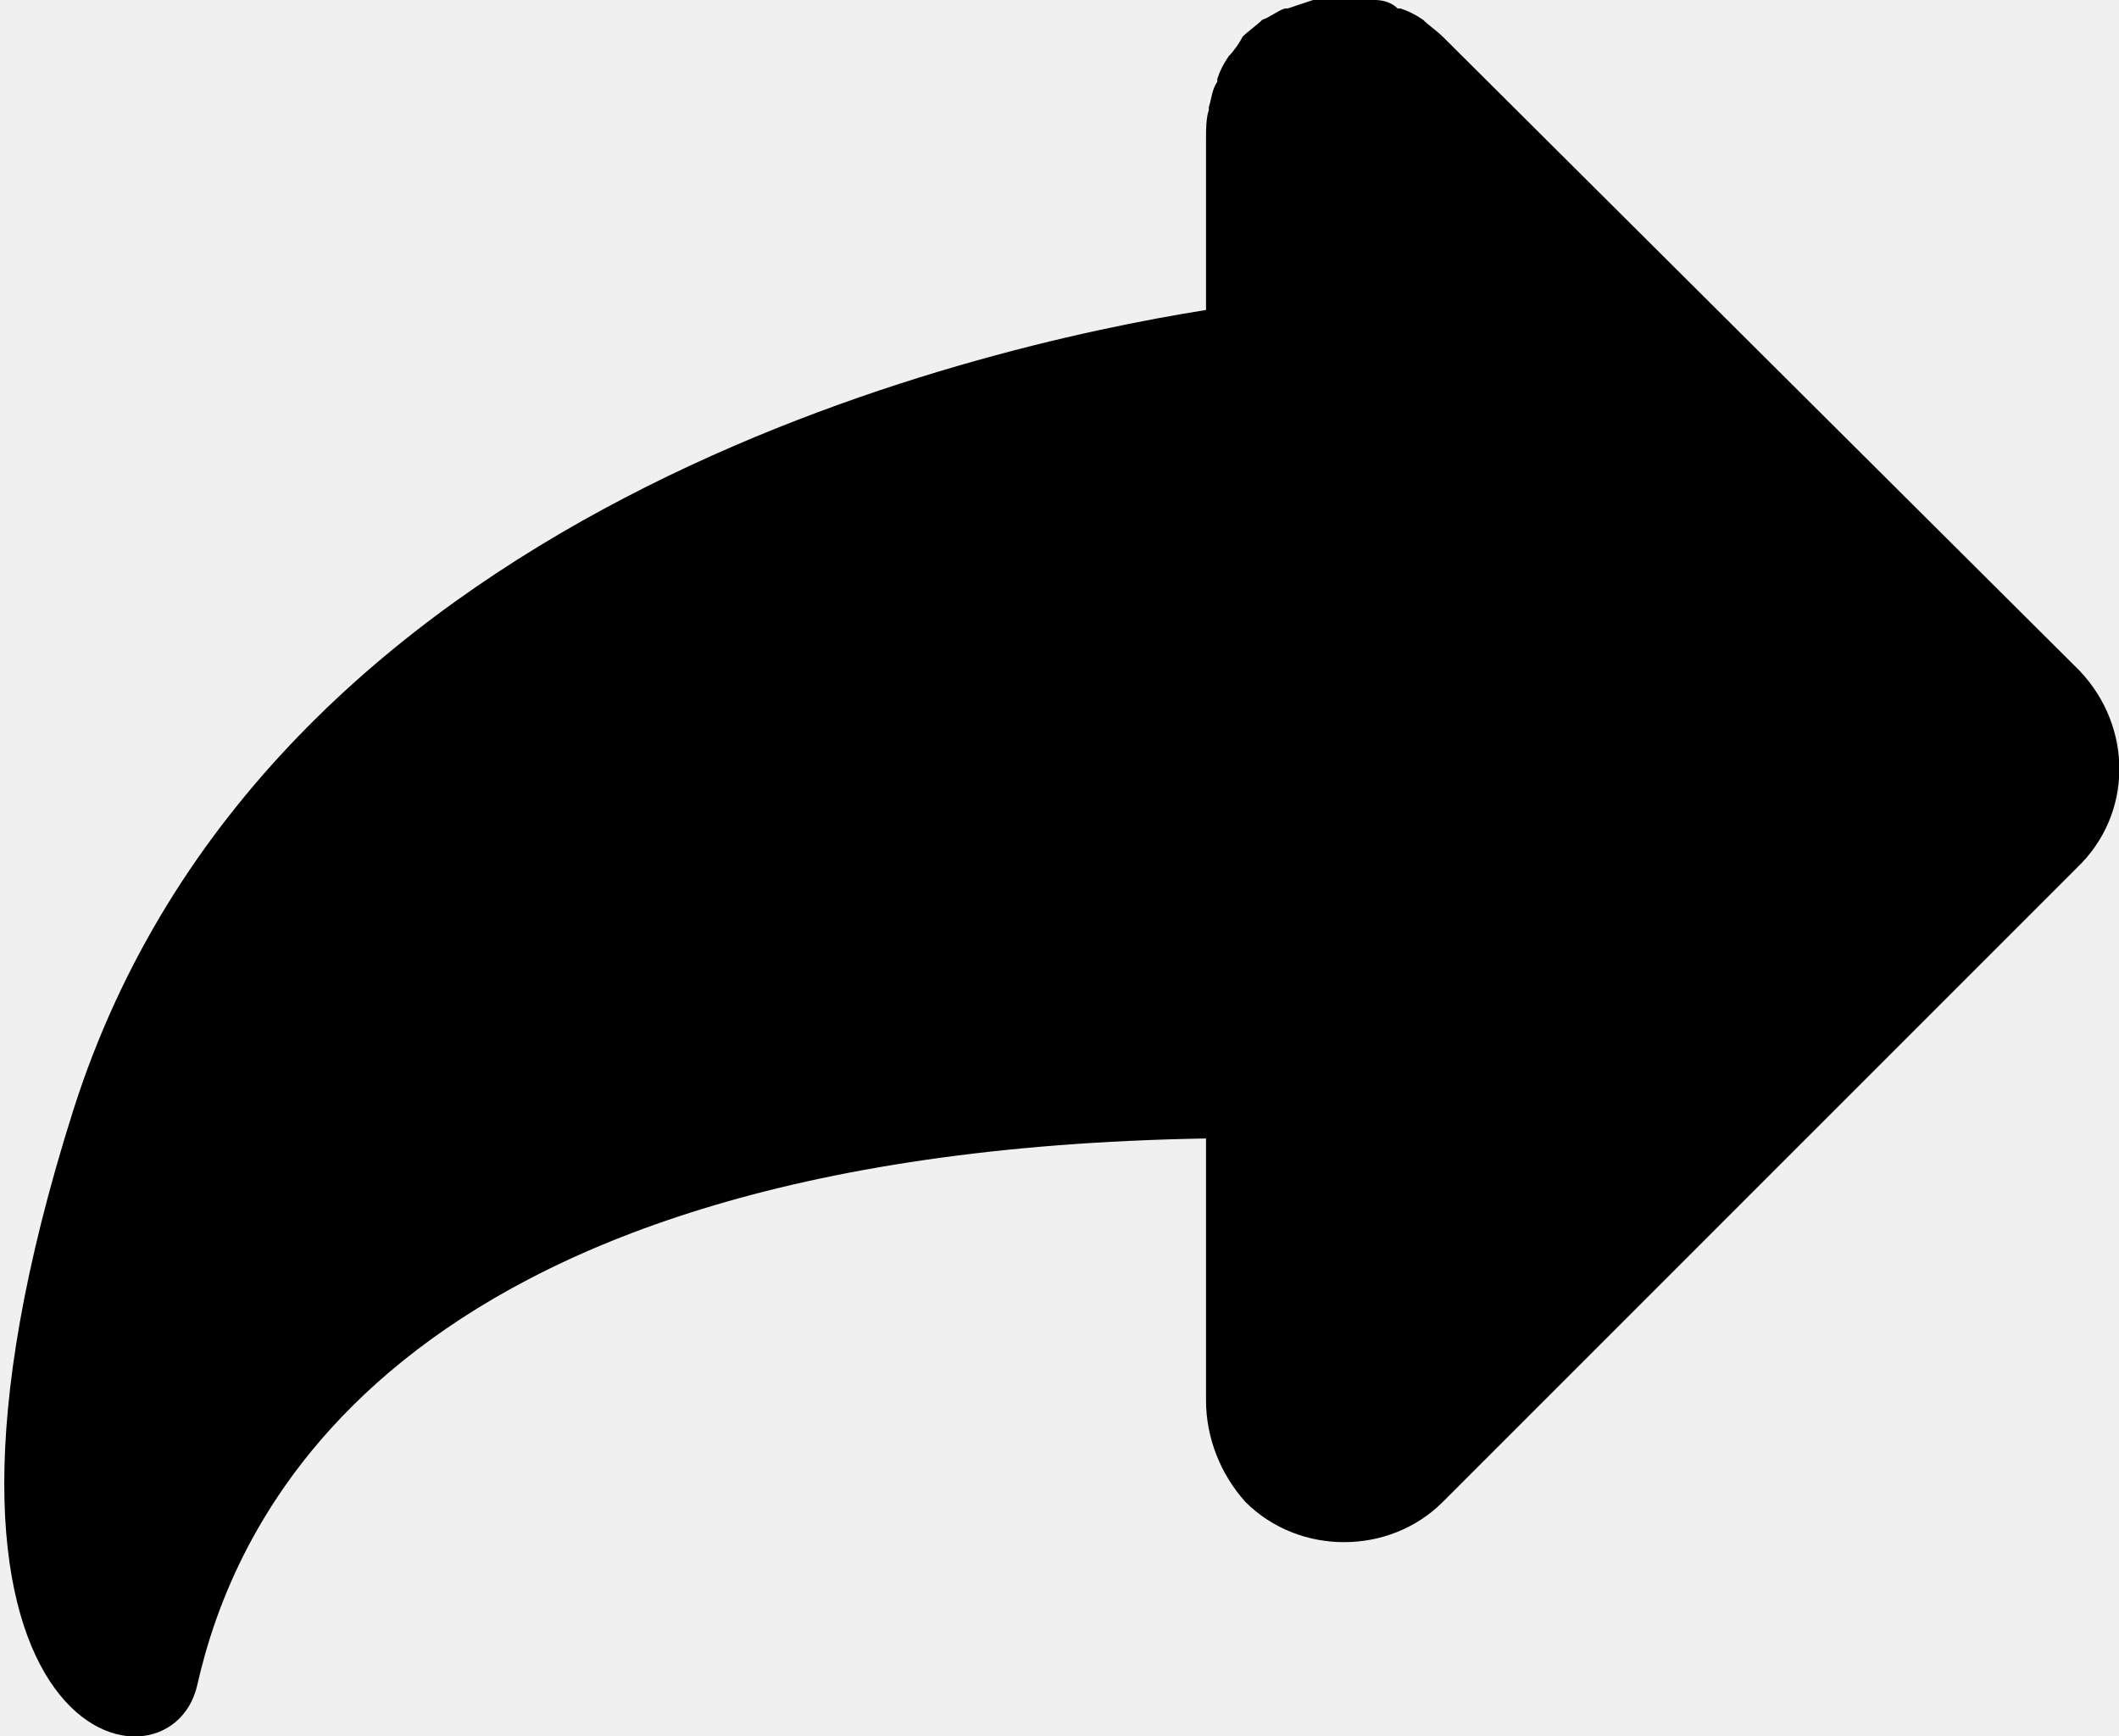
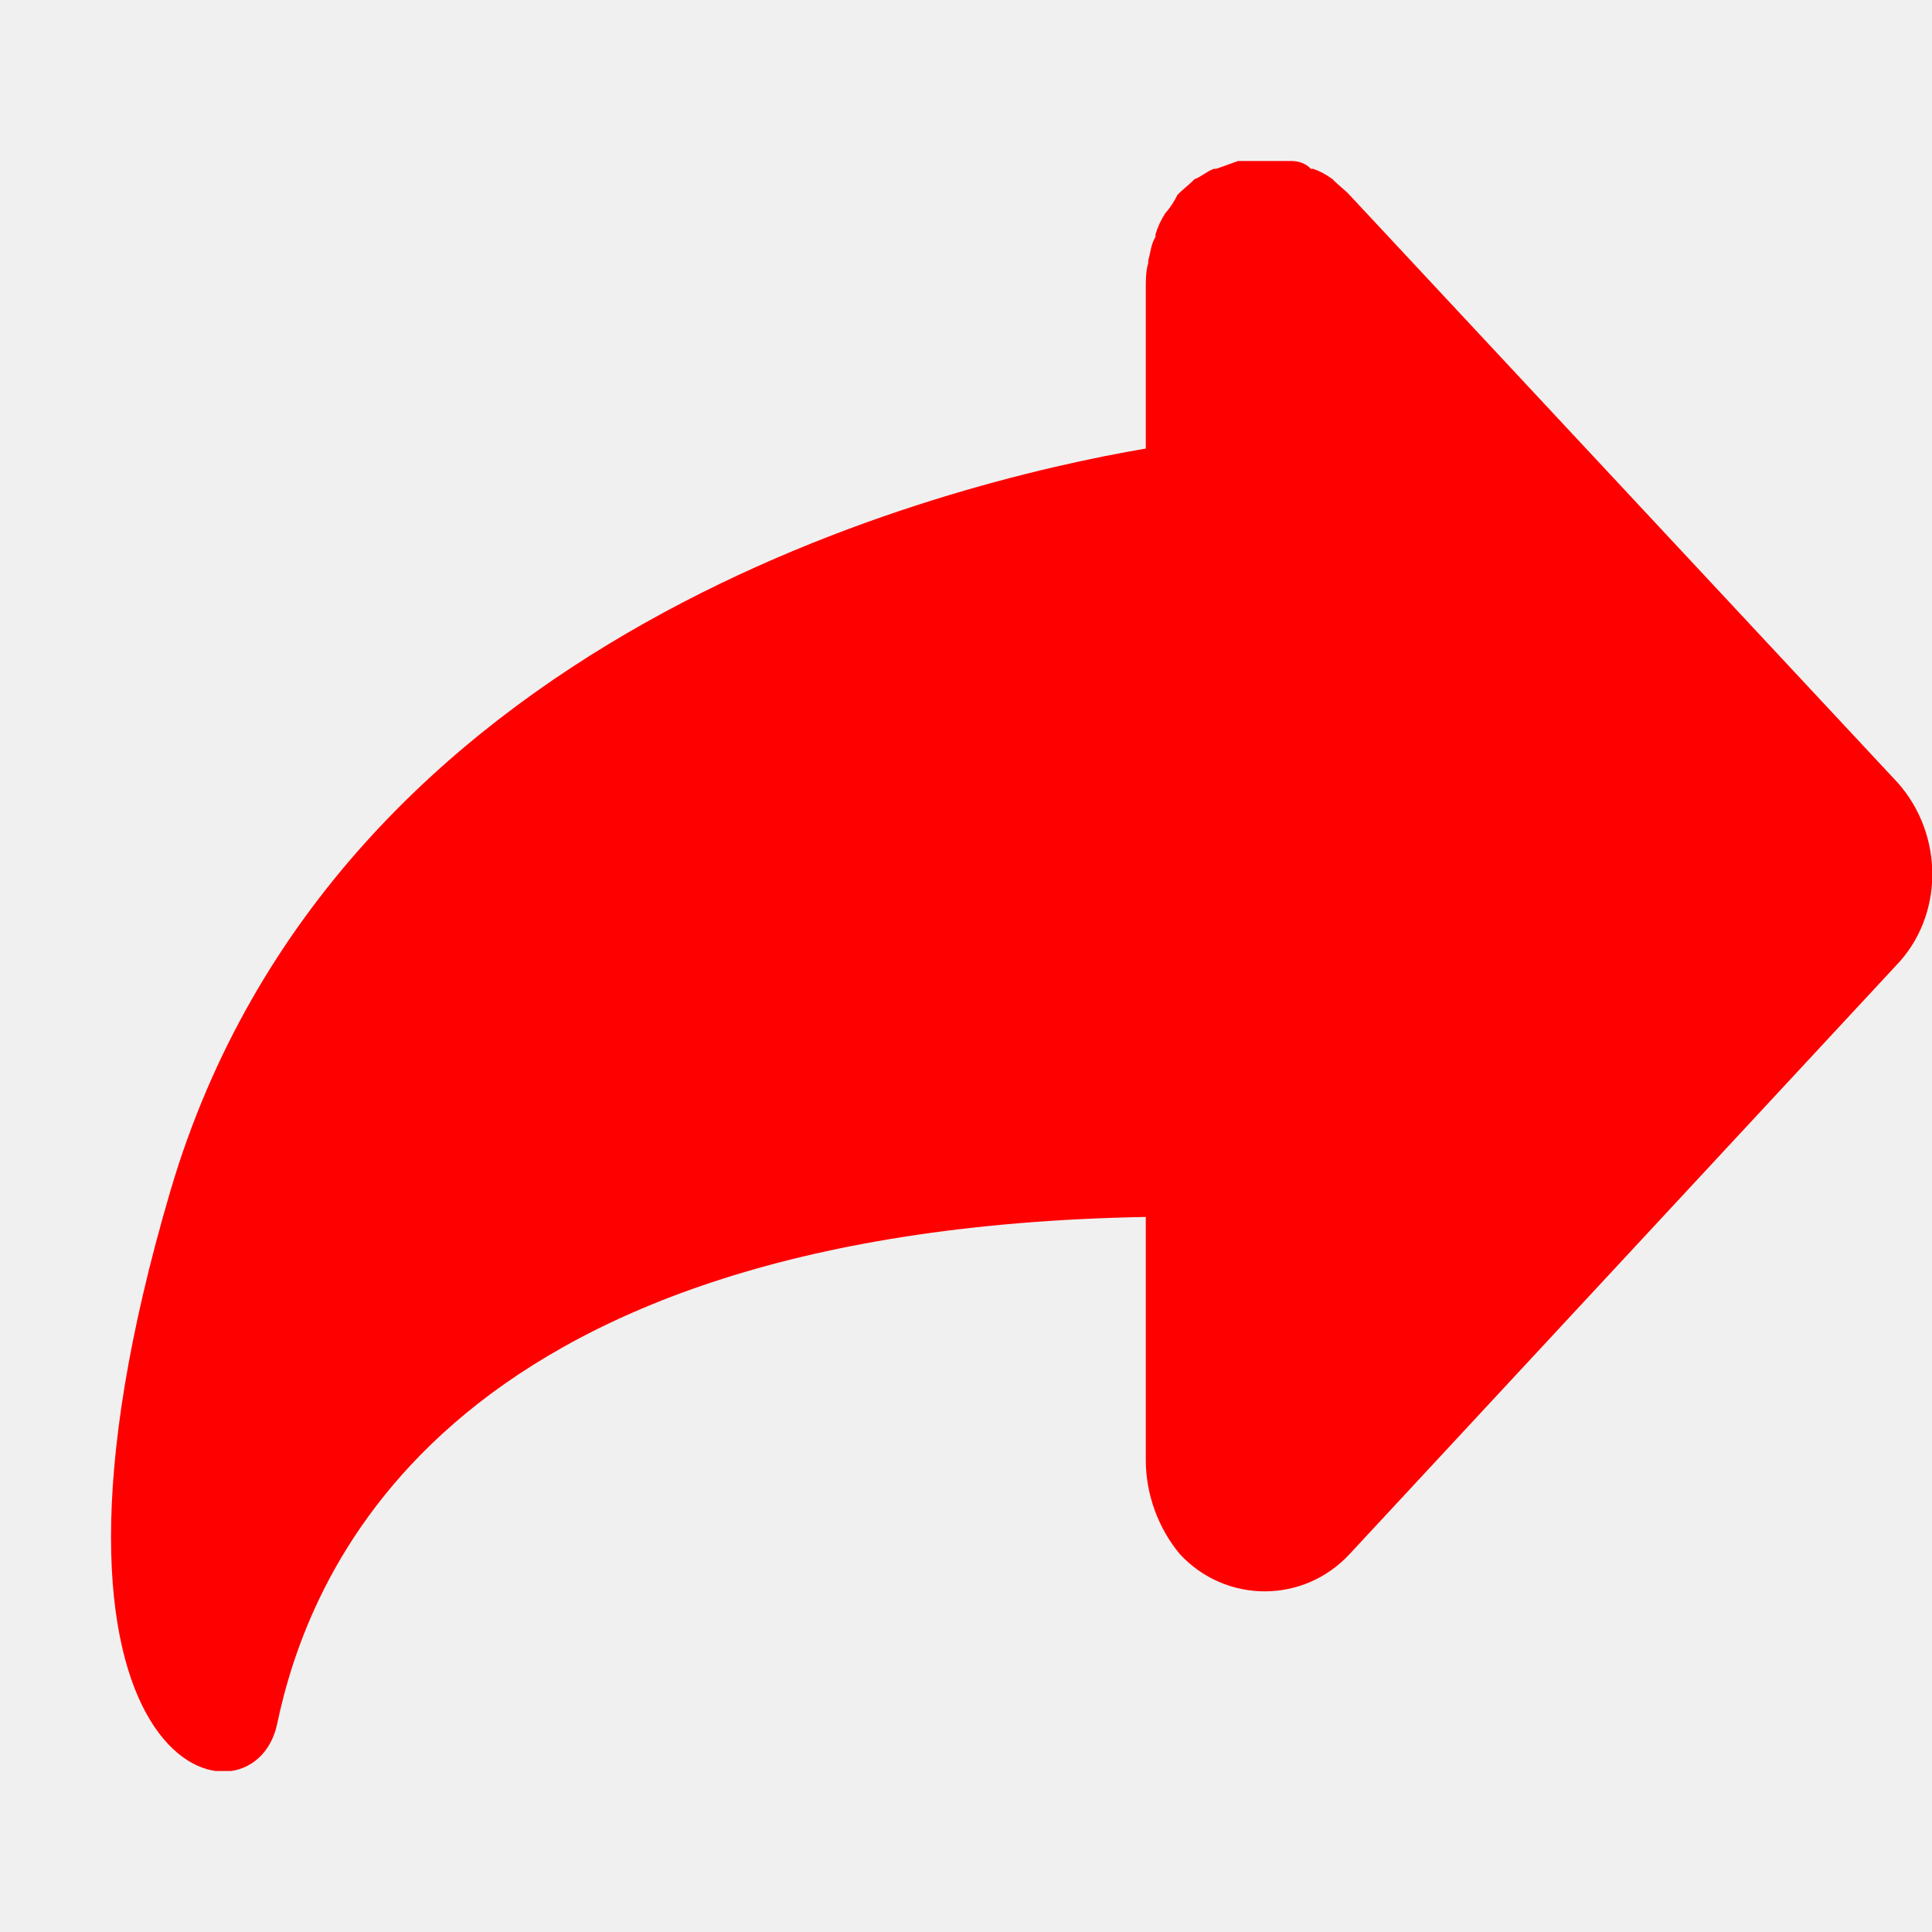
- <svg xmlns="http://www.w3.org/2000/svg" version="1.1" id="Layer_1" x="0px" y="0px" viewBox="0 0 75.2 61.6" style="enable-background:new 0 0 75.2 61.6;" xml:space="preserve">
-   <path d="M73.8,23.8L51.2,1.3c-0.2-0.2-0.5-0.4-0.7-0.6c0,0,0,0,0,0c-0.3-0.2-0.5-0.3-0.8-0.4c0,0,0,0-0.1,0C49.4,0.1,49.1,0,48.8,0  c0,0,0,0-0.1,0c-0.6-0.1-1.3-0.1-2,0c0,0,0,0-0.1,0c-0.3,0.1-0.6,0.2-0.9,0.3c0,0,0,0-0.1,0c-0.3,0.1-0.5,0.3-0.8,0.4c0,0,0,0,0,0  c-0.2,0.2-0.5,0.4-0.7,0.6C44,1.5,43.8,1.8,43.6,2c0,0,0,0,0,0c-0.2,0.3-0.3,0.5-0.4,0.8c0,0,0,0,0,0.1C43,3.2,43,3.5,42.9,3.8  c0,0,0,0,0,0.1c-0.1,0.3-0.1,0.7-0.1,1V11c-8.2,1.3-33.4,7-40.2,28.4C-4.5,61.8,6,64.2,7,59.8c1.2-5.3,6.3-18.9,35.8-19.4v9.3  c0,0,0,0,0,0c0,1.3,0.5,2.6,1.4,3.6c1.9,1.9,5.1,1.9,7,0l22.5-22.5C75.7,28.9,75.7,25.8,73.8,23.8z" />
+ <svg xmlns="http://www.w3.org/2000/svg" width="18" height="18" viewBox="0 0 18 18" fill="none">
+   <g clip-path="url(#clip0_444_3292)">
+     <path d="M17.683 7.295L12.574 1.817C12.529 1.768 12.461 1.719 12.416 1.67C12.348 1.622 12.303 1.597 12.235 1.573C12.235 1.573 12.235 1.573 12.213 1.573C12.168 1.524 12.1 1.5 12.032 1.5C12.032 1.5 12.032 1.5 12.009 1.5C11.874 1.476 11.715 1.476 11.557 1.5C11.557 1.5 11.557 1.5 11.535 1.5C11.467 1.524 11.399 1.549 11.331 1.573C11.331 1.573 11.331 1.573 11.309 1.573C11.241 1.597 11.195 1.646 11.128 1.67C11.082 1.719 11.015 1.768 10.969 1.817C10.947 1.865 10.902 1.938 10.856 1.987C10.811 2.06 10.789 2.109 10.766 2.182C10.766 2.182 10.766 2.182 10.766 2.206C10.721 2.279 10.721 2.352 10.698 2.425C10.698 2.425 10.698 2.425 10.698 2.45C10.675 2.523 10.675 2.62 10.675 2.693V4.179C8.822 4.495 3.125 5.883 1.588 11.094C-0.017 16.549 2.356 17.133 2.582 16.062C2.854 14.771 4.007 11.459 10.675 11.338V13.602C10.675 13.919 10.789 14.235 10.992 14.479C11.421 14.942 12.145 14.942 12.574 14.479L17.661 9C18.113 8.537 18.113 7.782 17.683 7.295Z" fill="#FF0000" />
+   </g>
+   <defs>
+     <clipPath id="clip0_444_3292">
+       <rect width="17" height="15" fill="white" transform="translate(1 1.5)" />
+     </clipPath>
+   </defs>
</svg>
